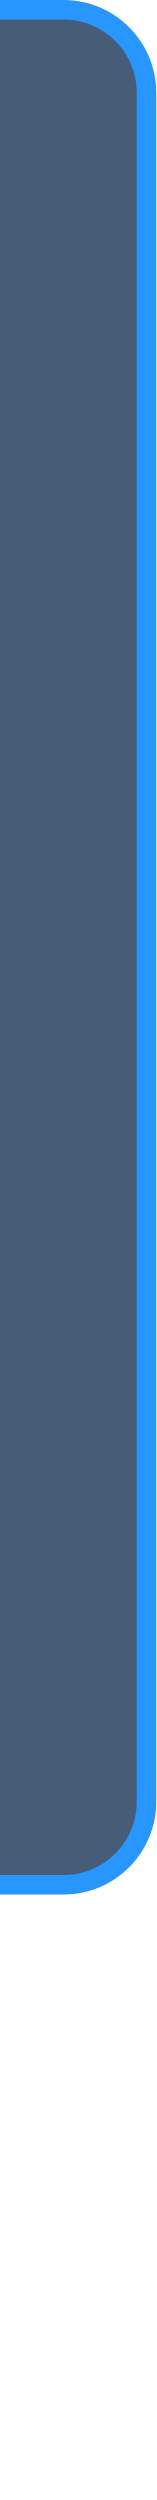
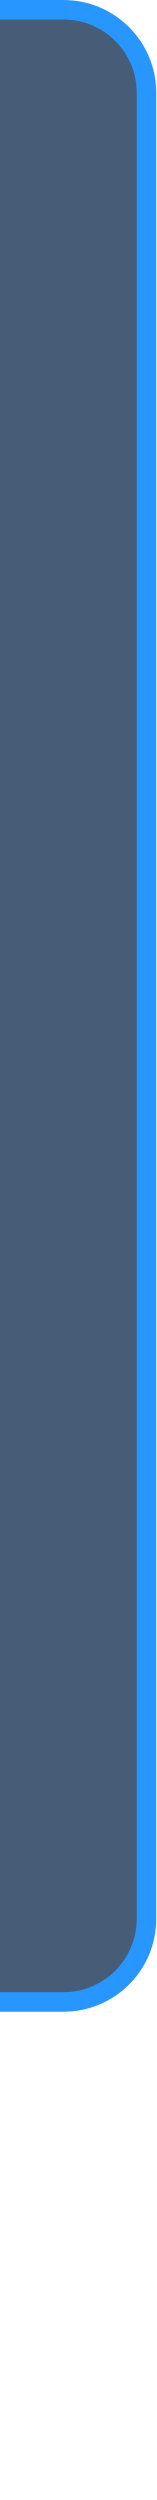
<svg xmlns="http://www.w3.org/2000/svg" width="16" height="256" viewBox="0 0 16 256">
  <g transform="matrix(-1 0 0 1 16 0)">
-     <path d="M9.5,1 H17 V193 H9.5 A8.5,8.5 0 0 1 1,184.5 V9.5 A8.5,8.5 0 0 1 9.5,1 Z" fill="#0a2649" fill-opacity="0.75" fill-rule="evenodd" />
-     <path d="M17,1 H9.5 A8.5,8.5 0 0 0 1,9.5 V184.5 A8.5,8.5 0 0 0 9.5,193 H17" fill="none" stroke="#2896ff" stroke-width="2" />
+     <path d="M9.5,1 H17 V205 H9.5 A8.5,8.5 0 0 1 1,196.5 V9.5 A8.5,8.5 0 0 1 9.5,1 Z" fill="#0a2649" fill-opacity="0.75" fill-rule="evenodd" />
+     <path d="M17,1 H9.5 A8.5,8.5 0 0 0 1,9.5 V196.5 A8.5,8.5 0 0 0 9.5,205 H17" fill="none" stroke="#2896ff" stroke-width="2" />
  </g>
</svg>
